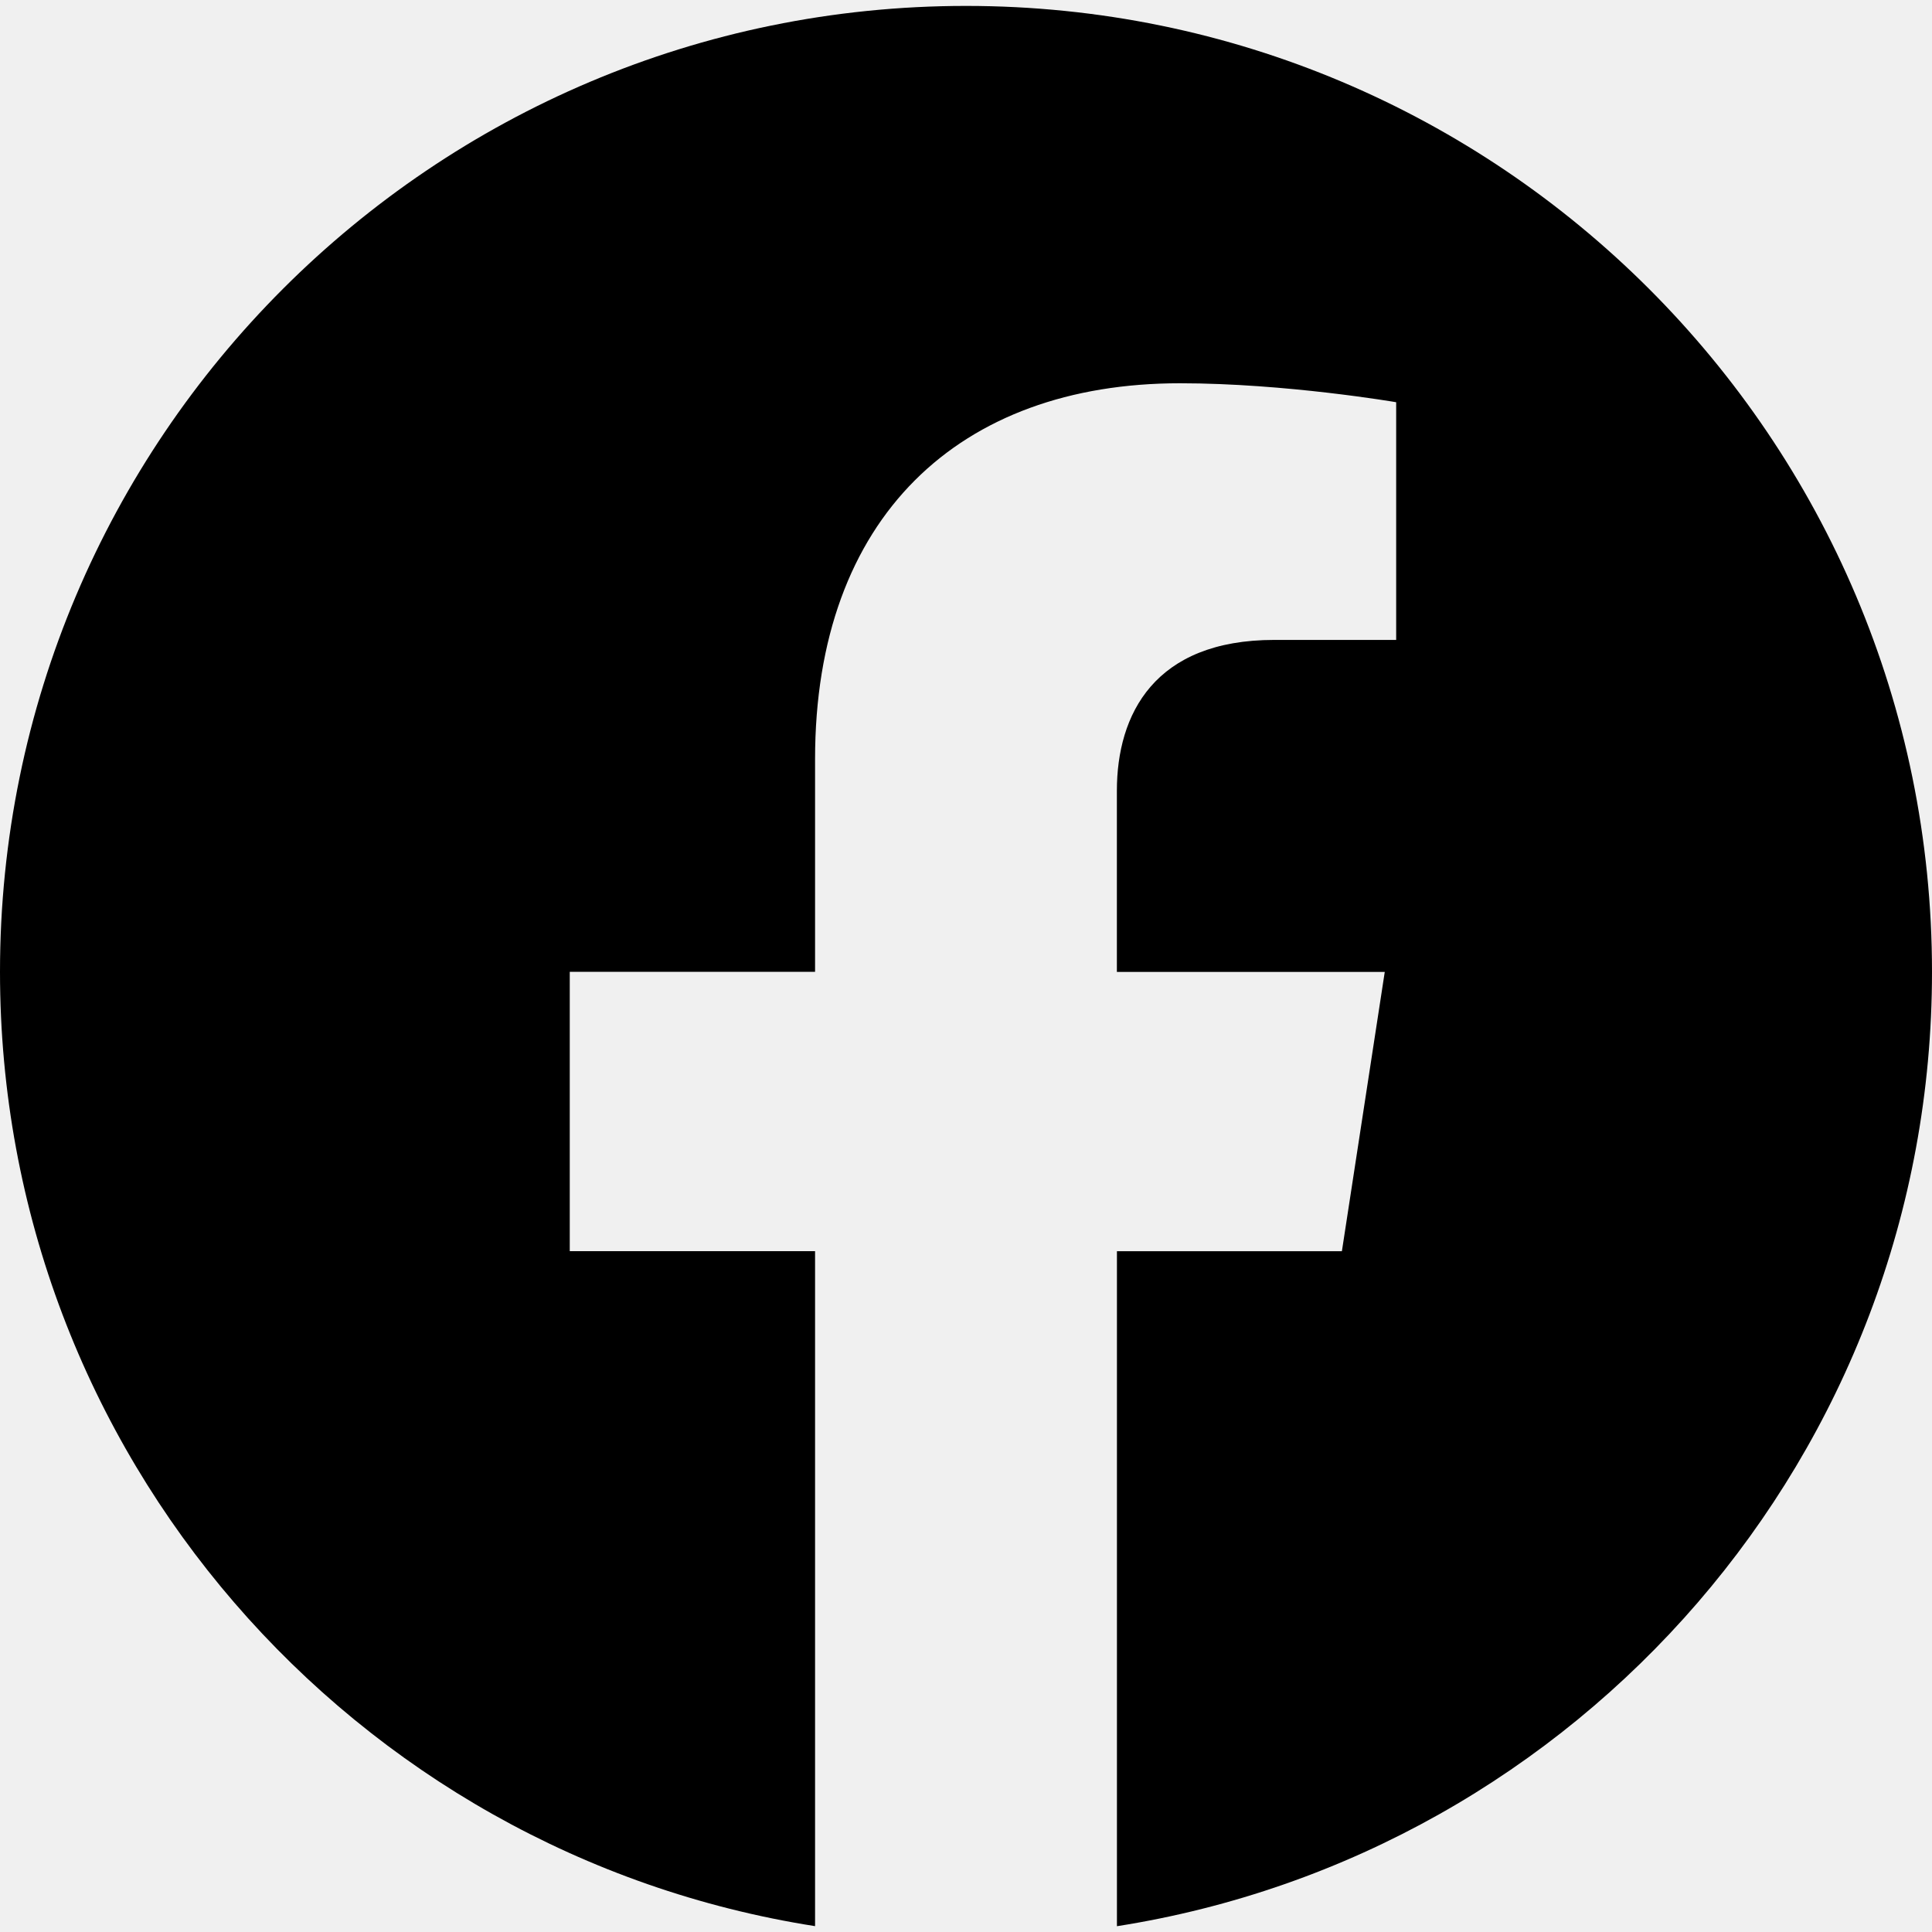
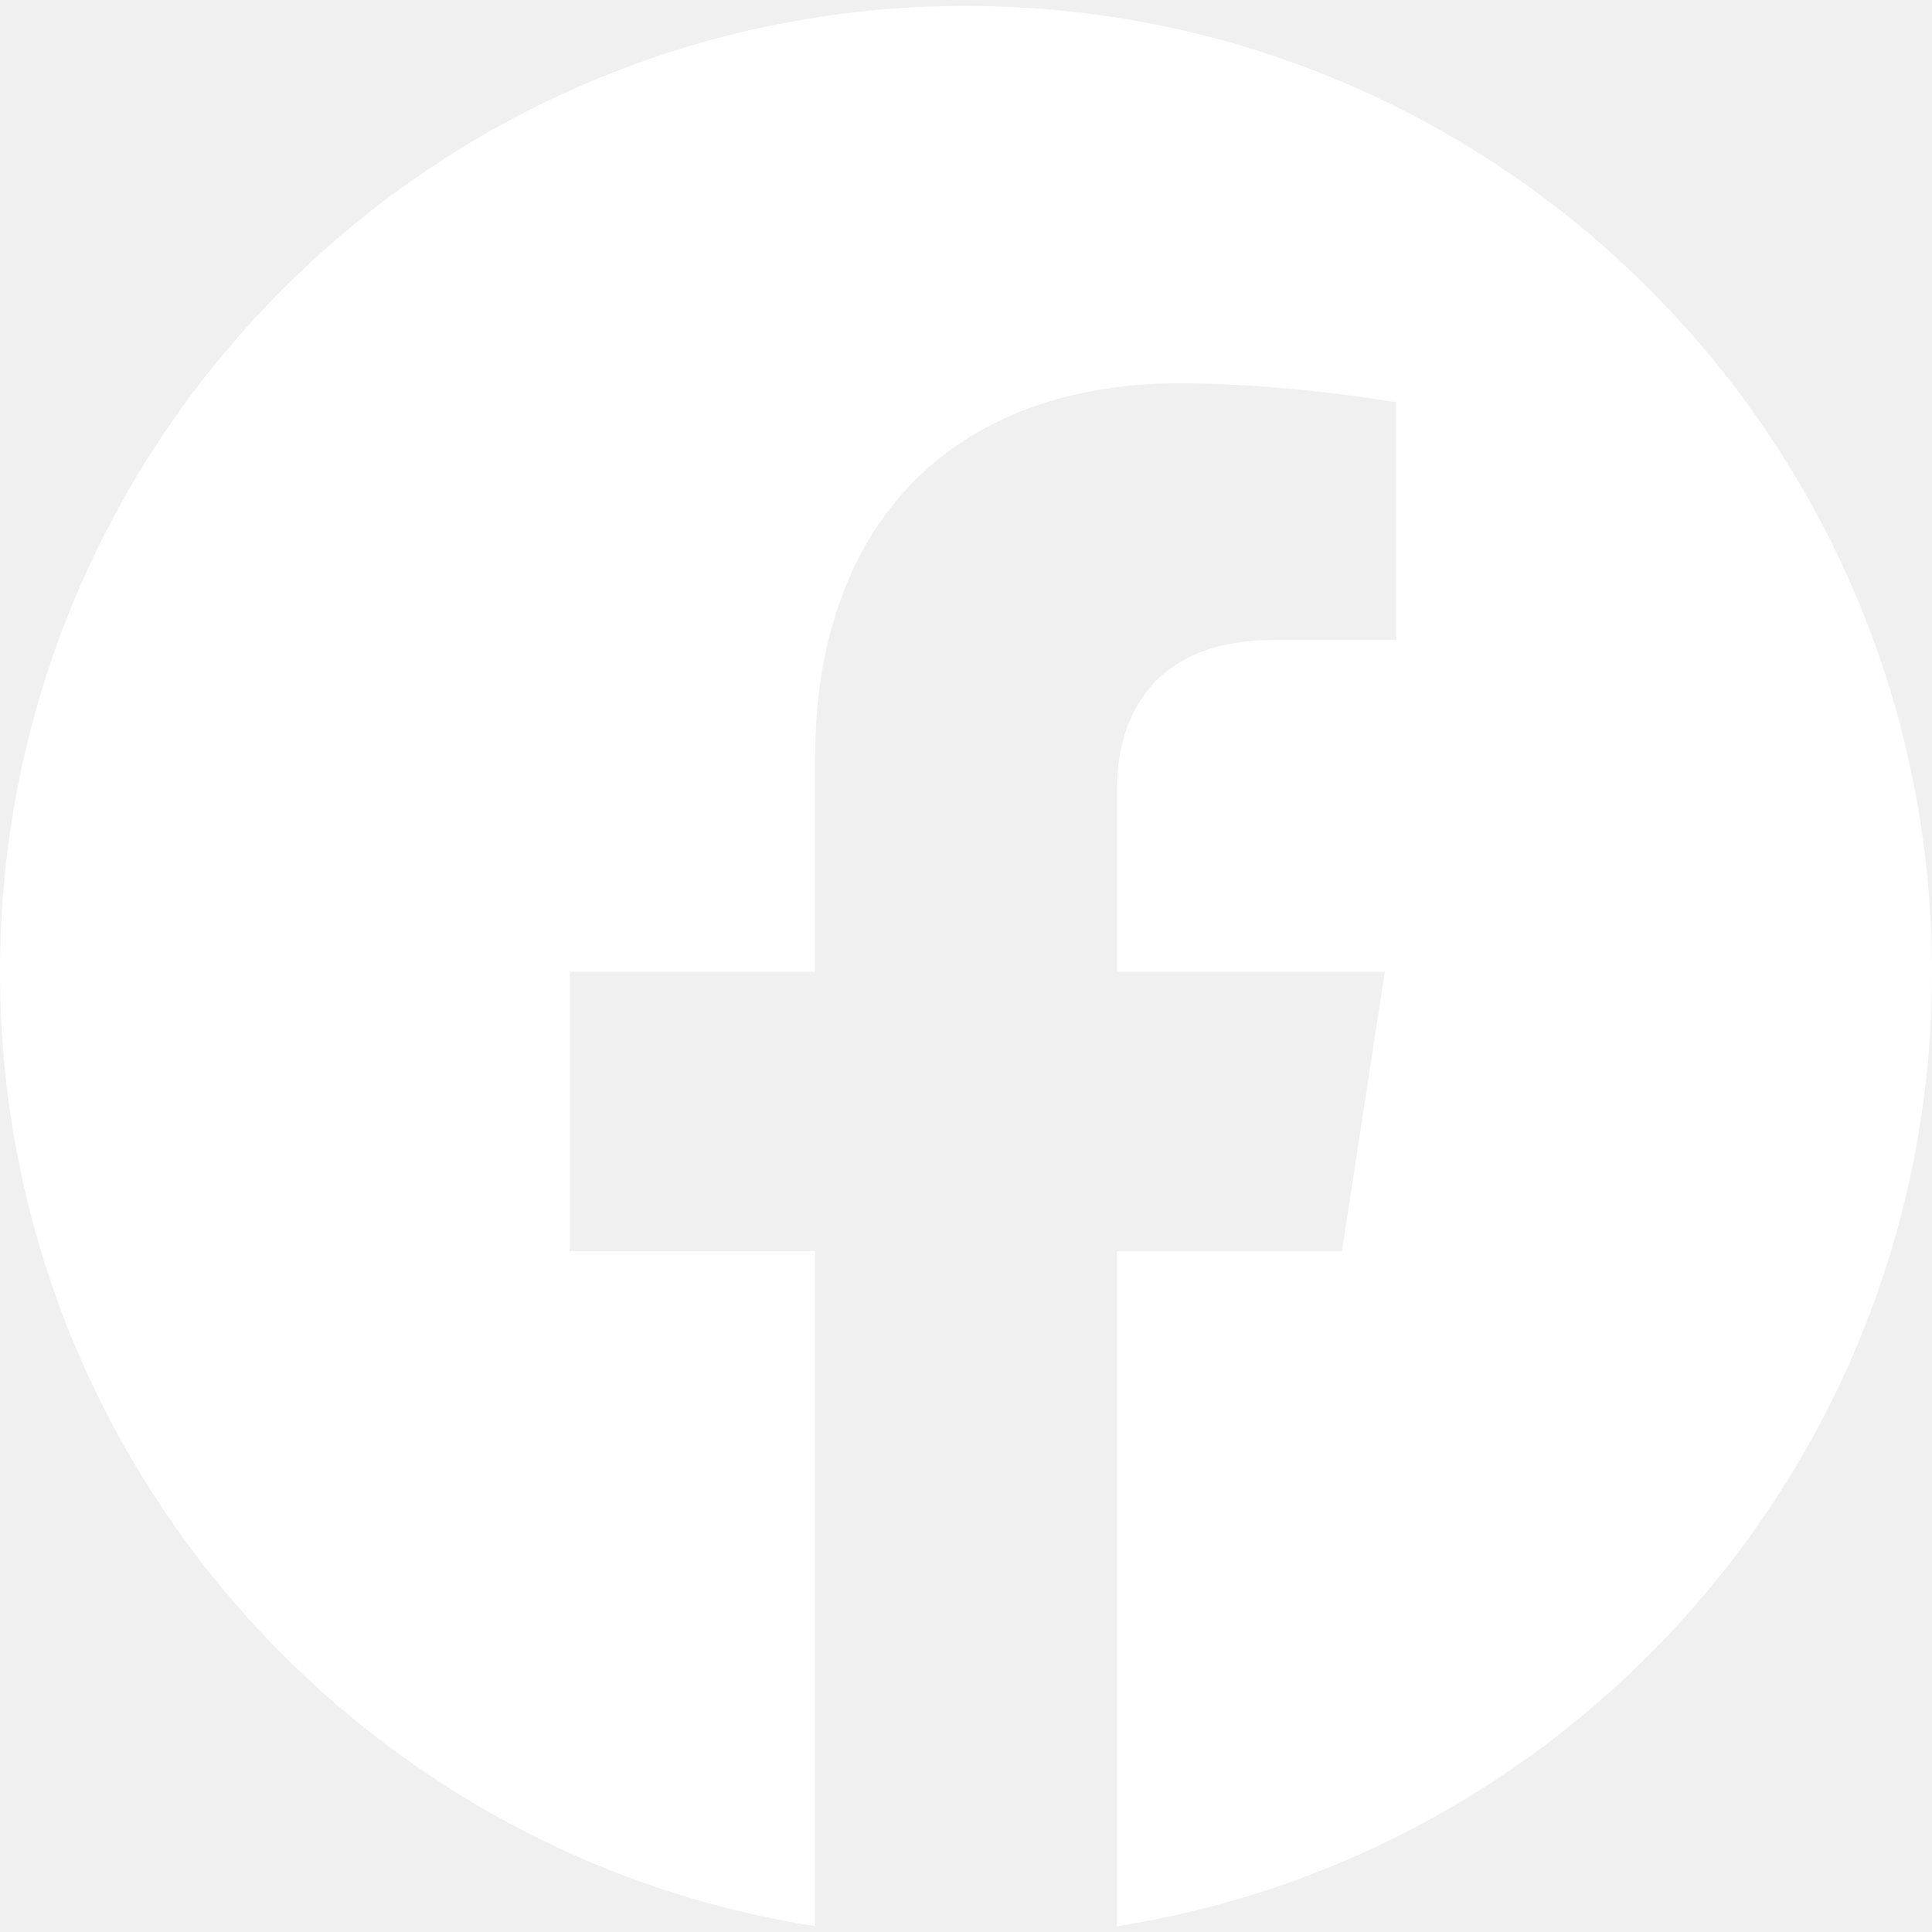
<svg xmlns="http://www.w3.org/2000/svg" width="32" height="32" fill="none">
-   <path d="M32 16.098c0-8.836-7.164-16-16-16s-16 7.164-16 16c0 7.986 5.85 14.605 13.5 15.805v-11.18H9.437v-4.627H13.5v-3.522c0-4.01 2.39-6.226 6.044-6.226 1.75 0 3.581.314 3.581.314v3.937h-2.018c-1.988 0-2.608 1.233-2.608 2.499v3h4.437l-.71 4.626H18.5v11.18C26.149 30.703 32 24.083 32 16.098Z" fill="#000" />
+   <path d="M32 16.098c0-8.836-7.164-16-16-16s-16 7.164-16 16c0 7.986 5.85 14.605 13.5 15.805v-11.18H9.437v-4.627H13.5v-3.522c0-4.01 2.39-6.226 6.044-6.226 1.75 0 3.581.314 3.581.314v3.937h-2.018c-1.988 0-2.608 1.233-2.608 2.499v3h4.437l-.71 4.626H18.5v11.18C26.149 30.703 32 24.083 32 16.098Z" fill="#fff" />
</svg>
